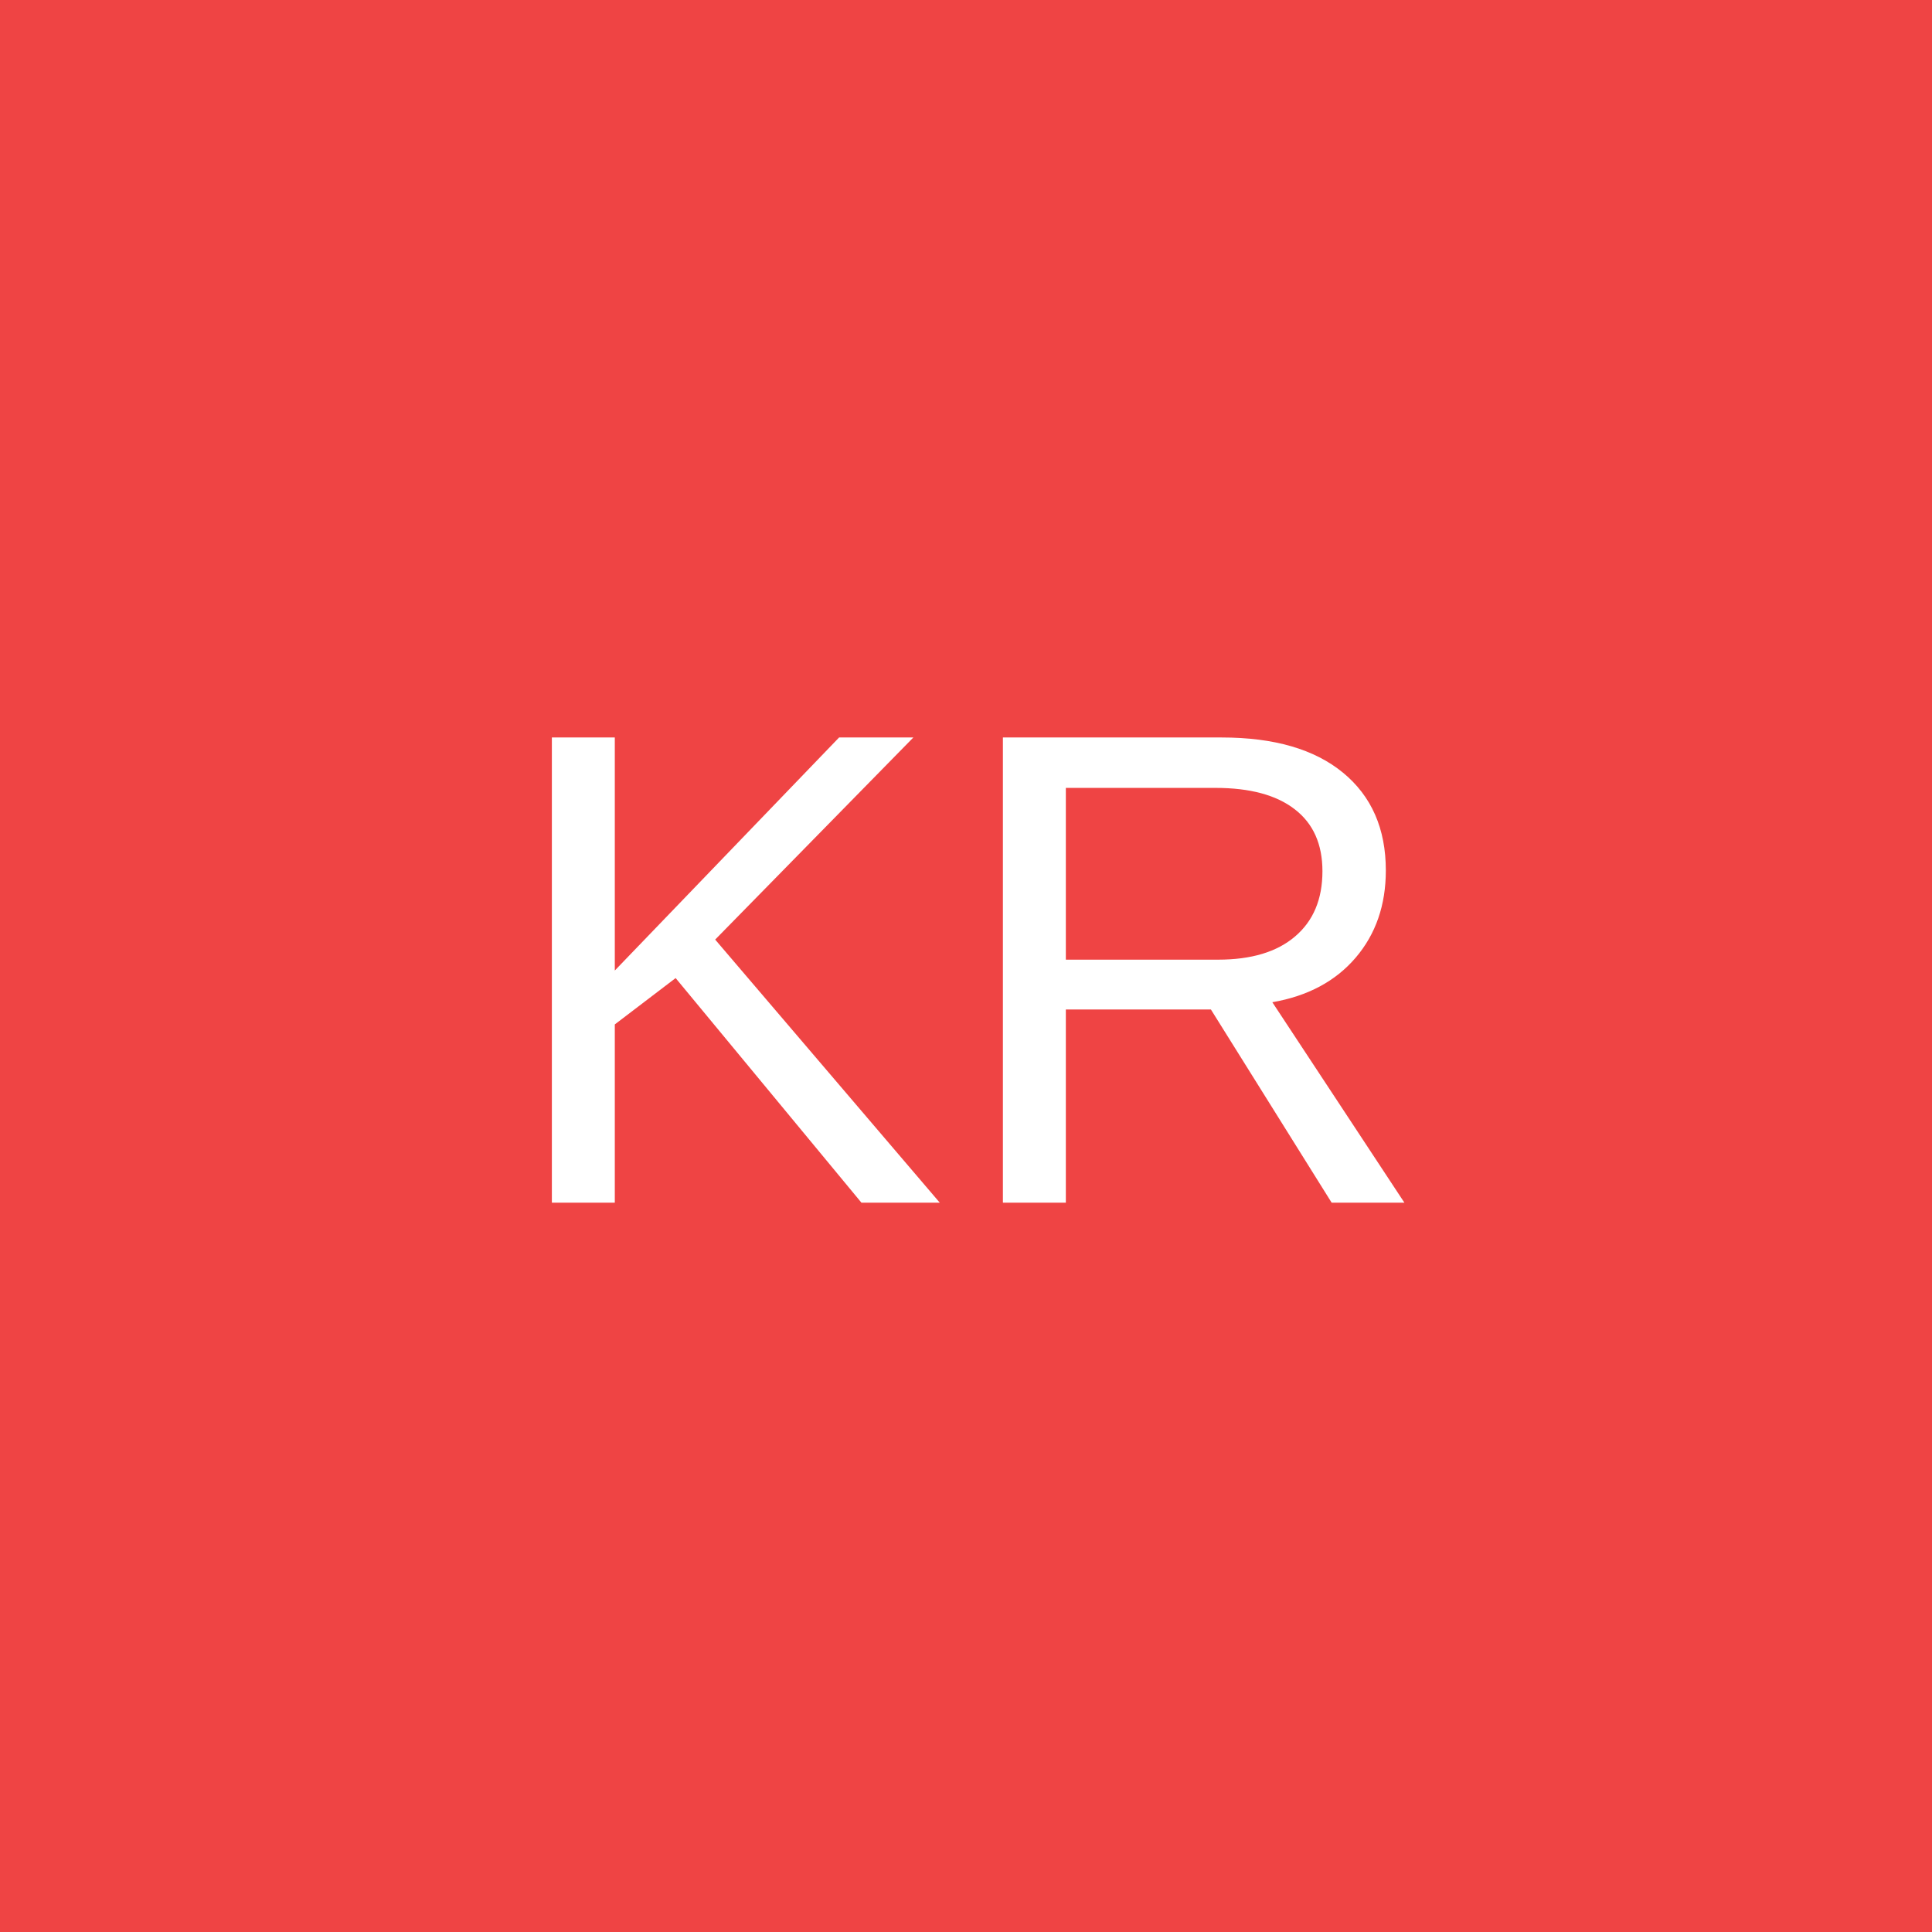
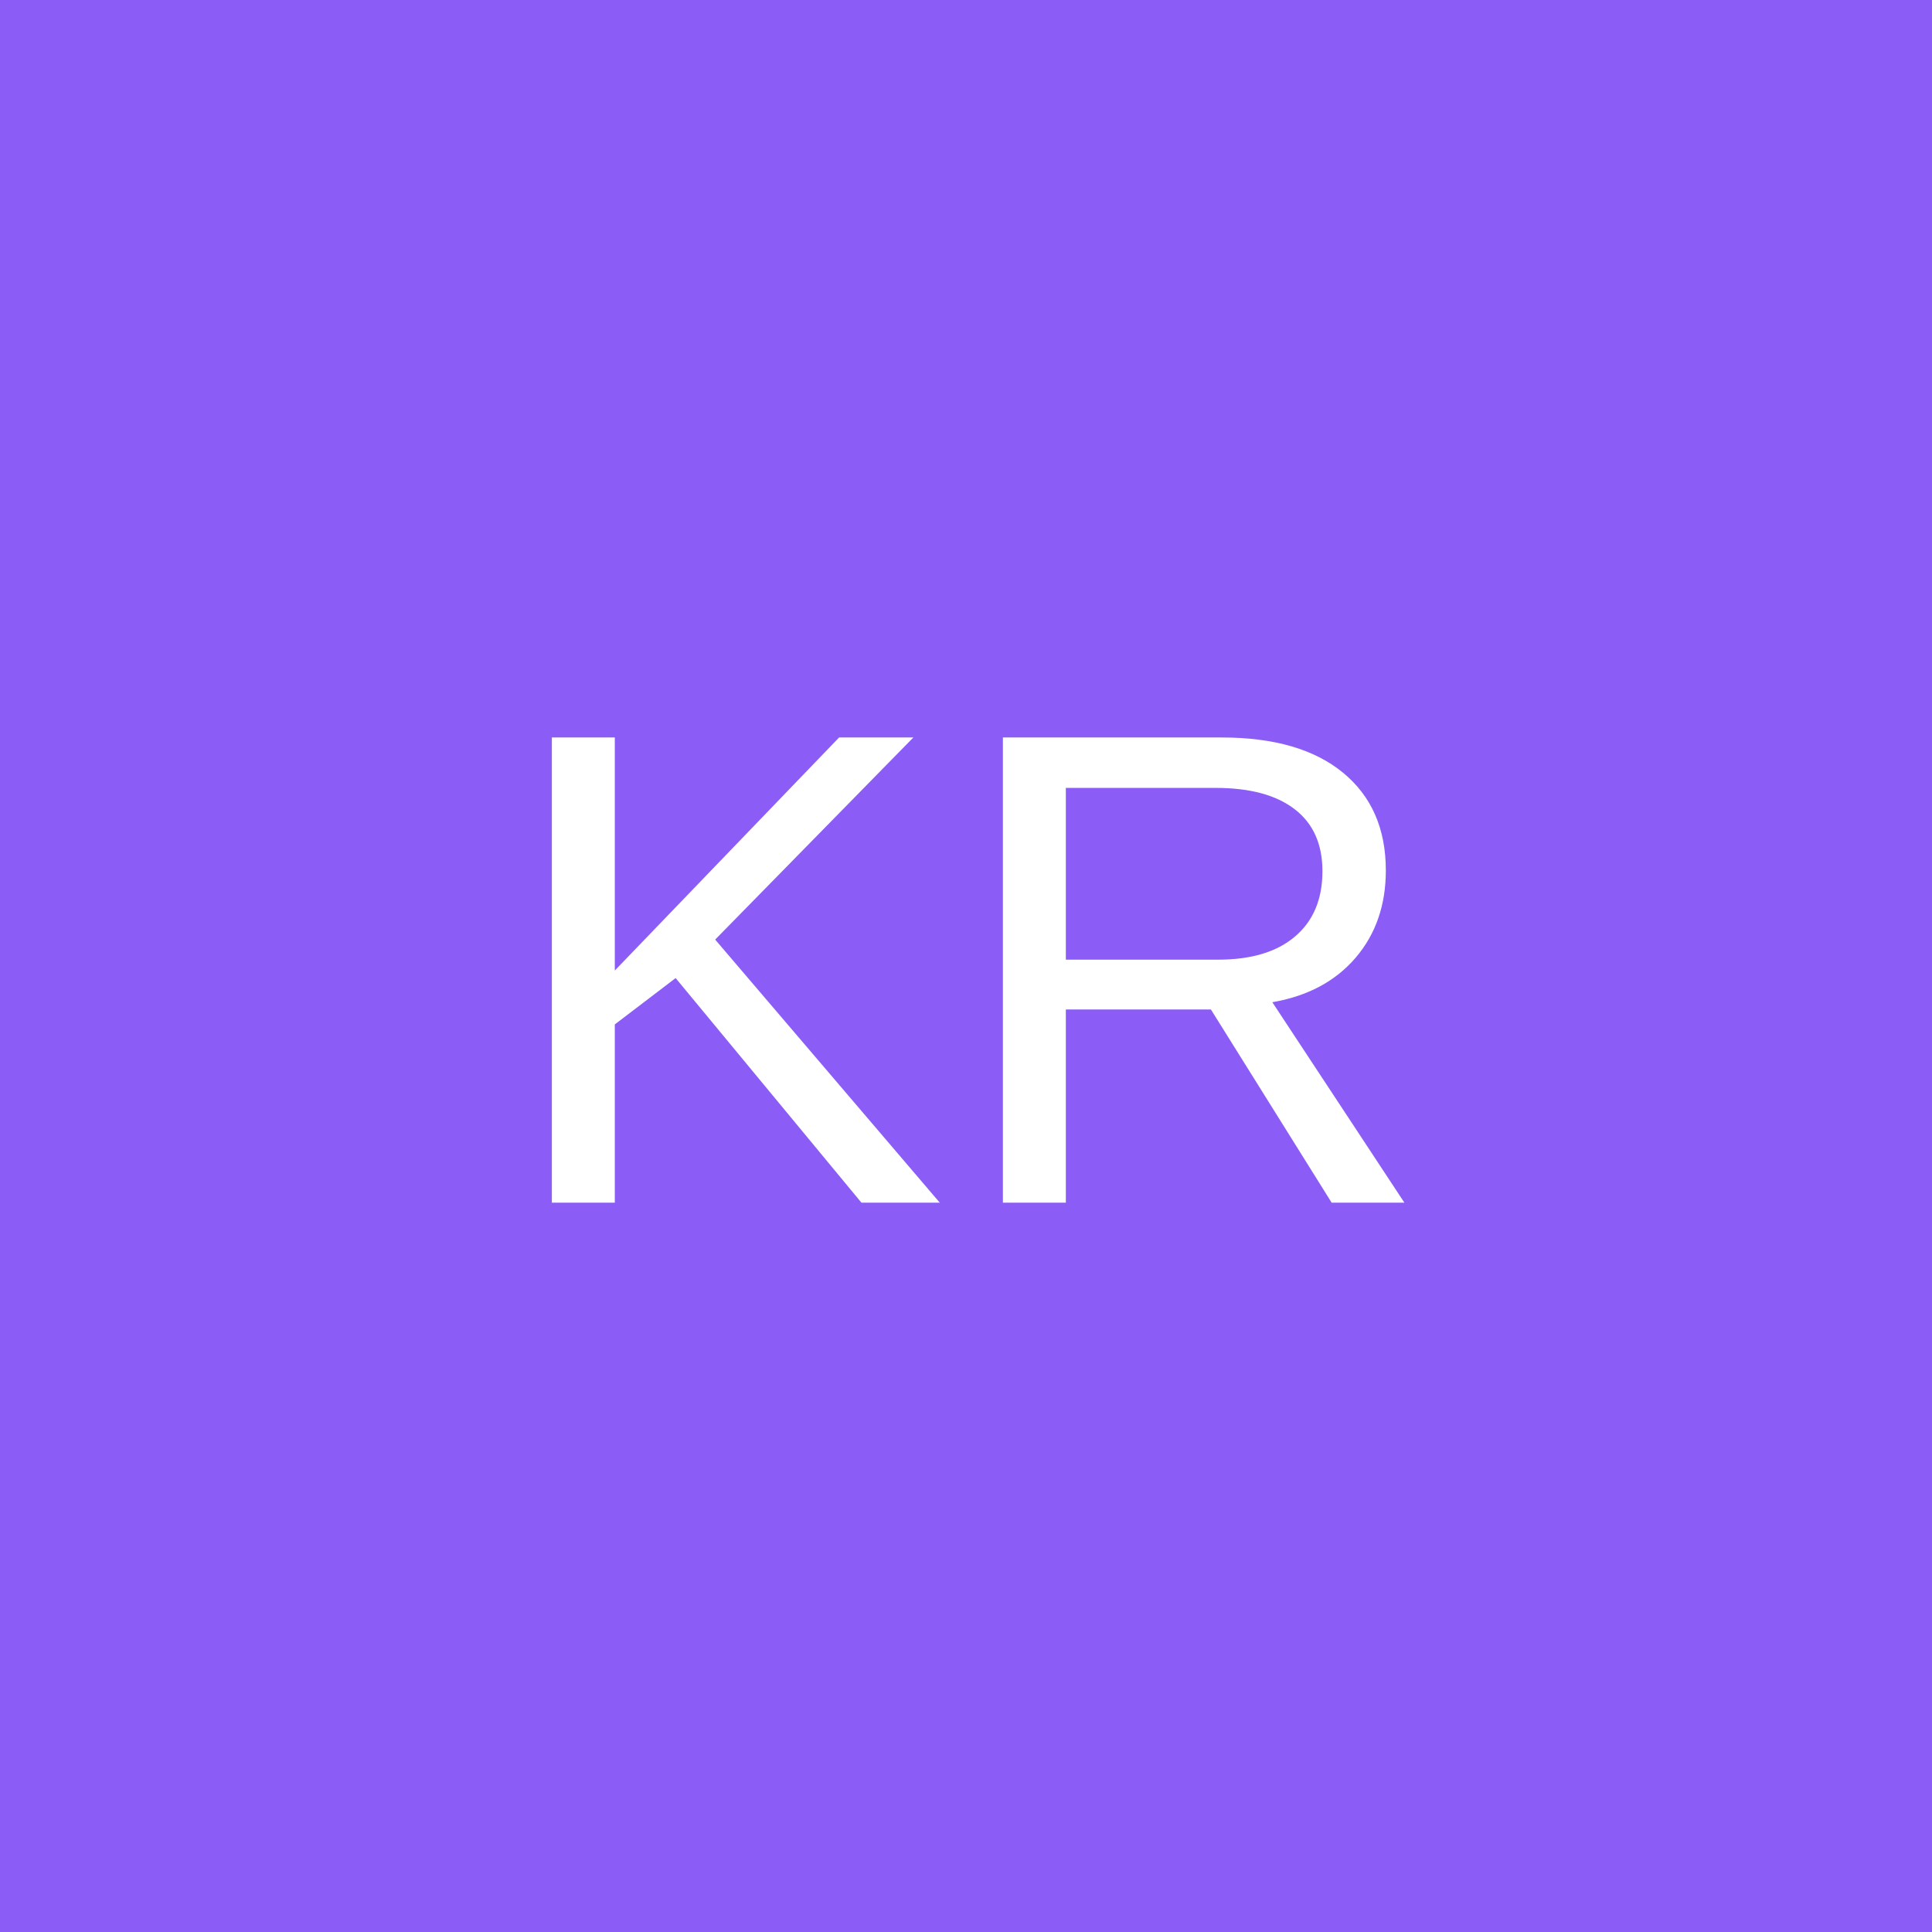
<svg xmlns="http://www.w3.org/2000/svg" width="200" height="200" viewBox="0 0 200 200">
-   <rect width="200" height="200" fill="#ef4444" />
+   <rect width="200" height="200" fill="#8b5cf6" />
  <text x="50%" y="50%" font-family="Arial, Helvetica, sans-serif" font-size="70" fill="#ffffff" text-anchor="middle" dy=".35em">KR</text>
</svg>
